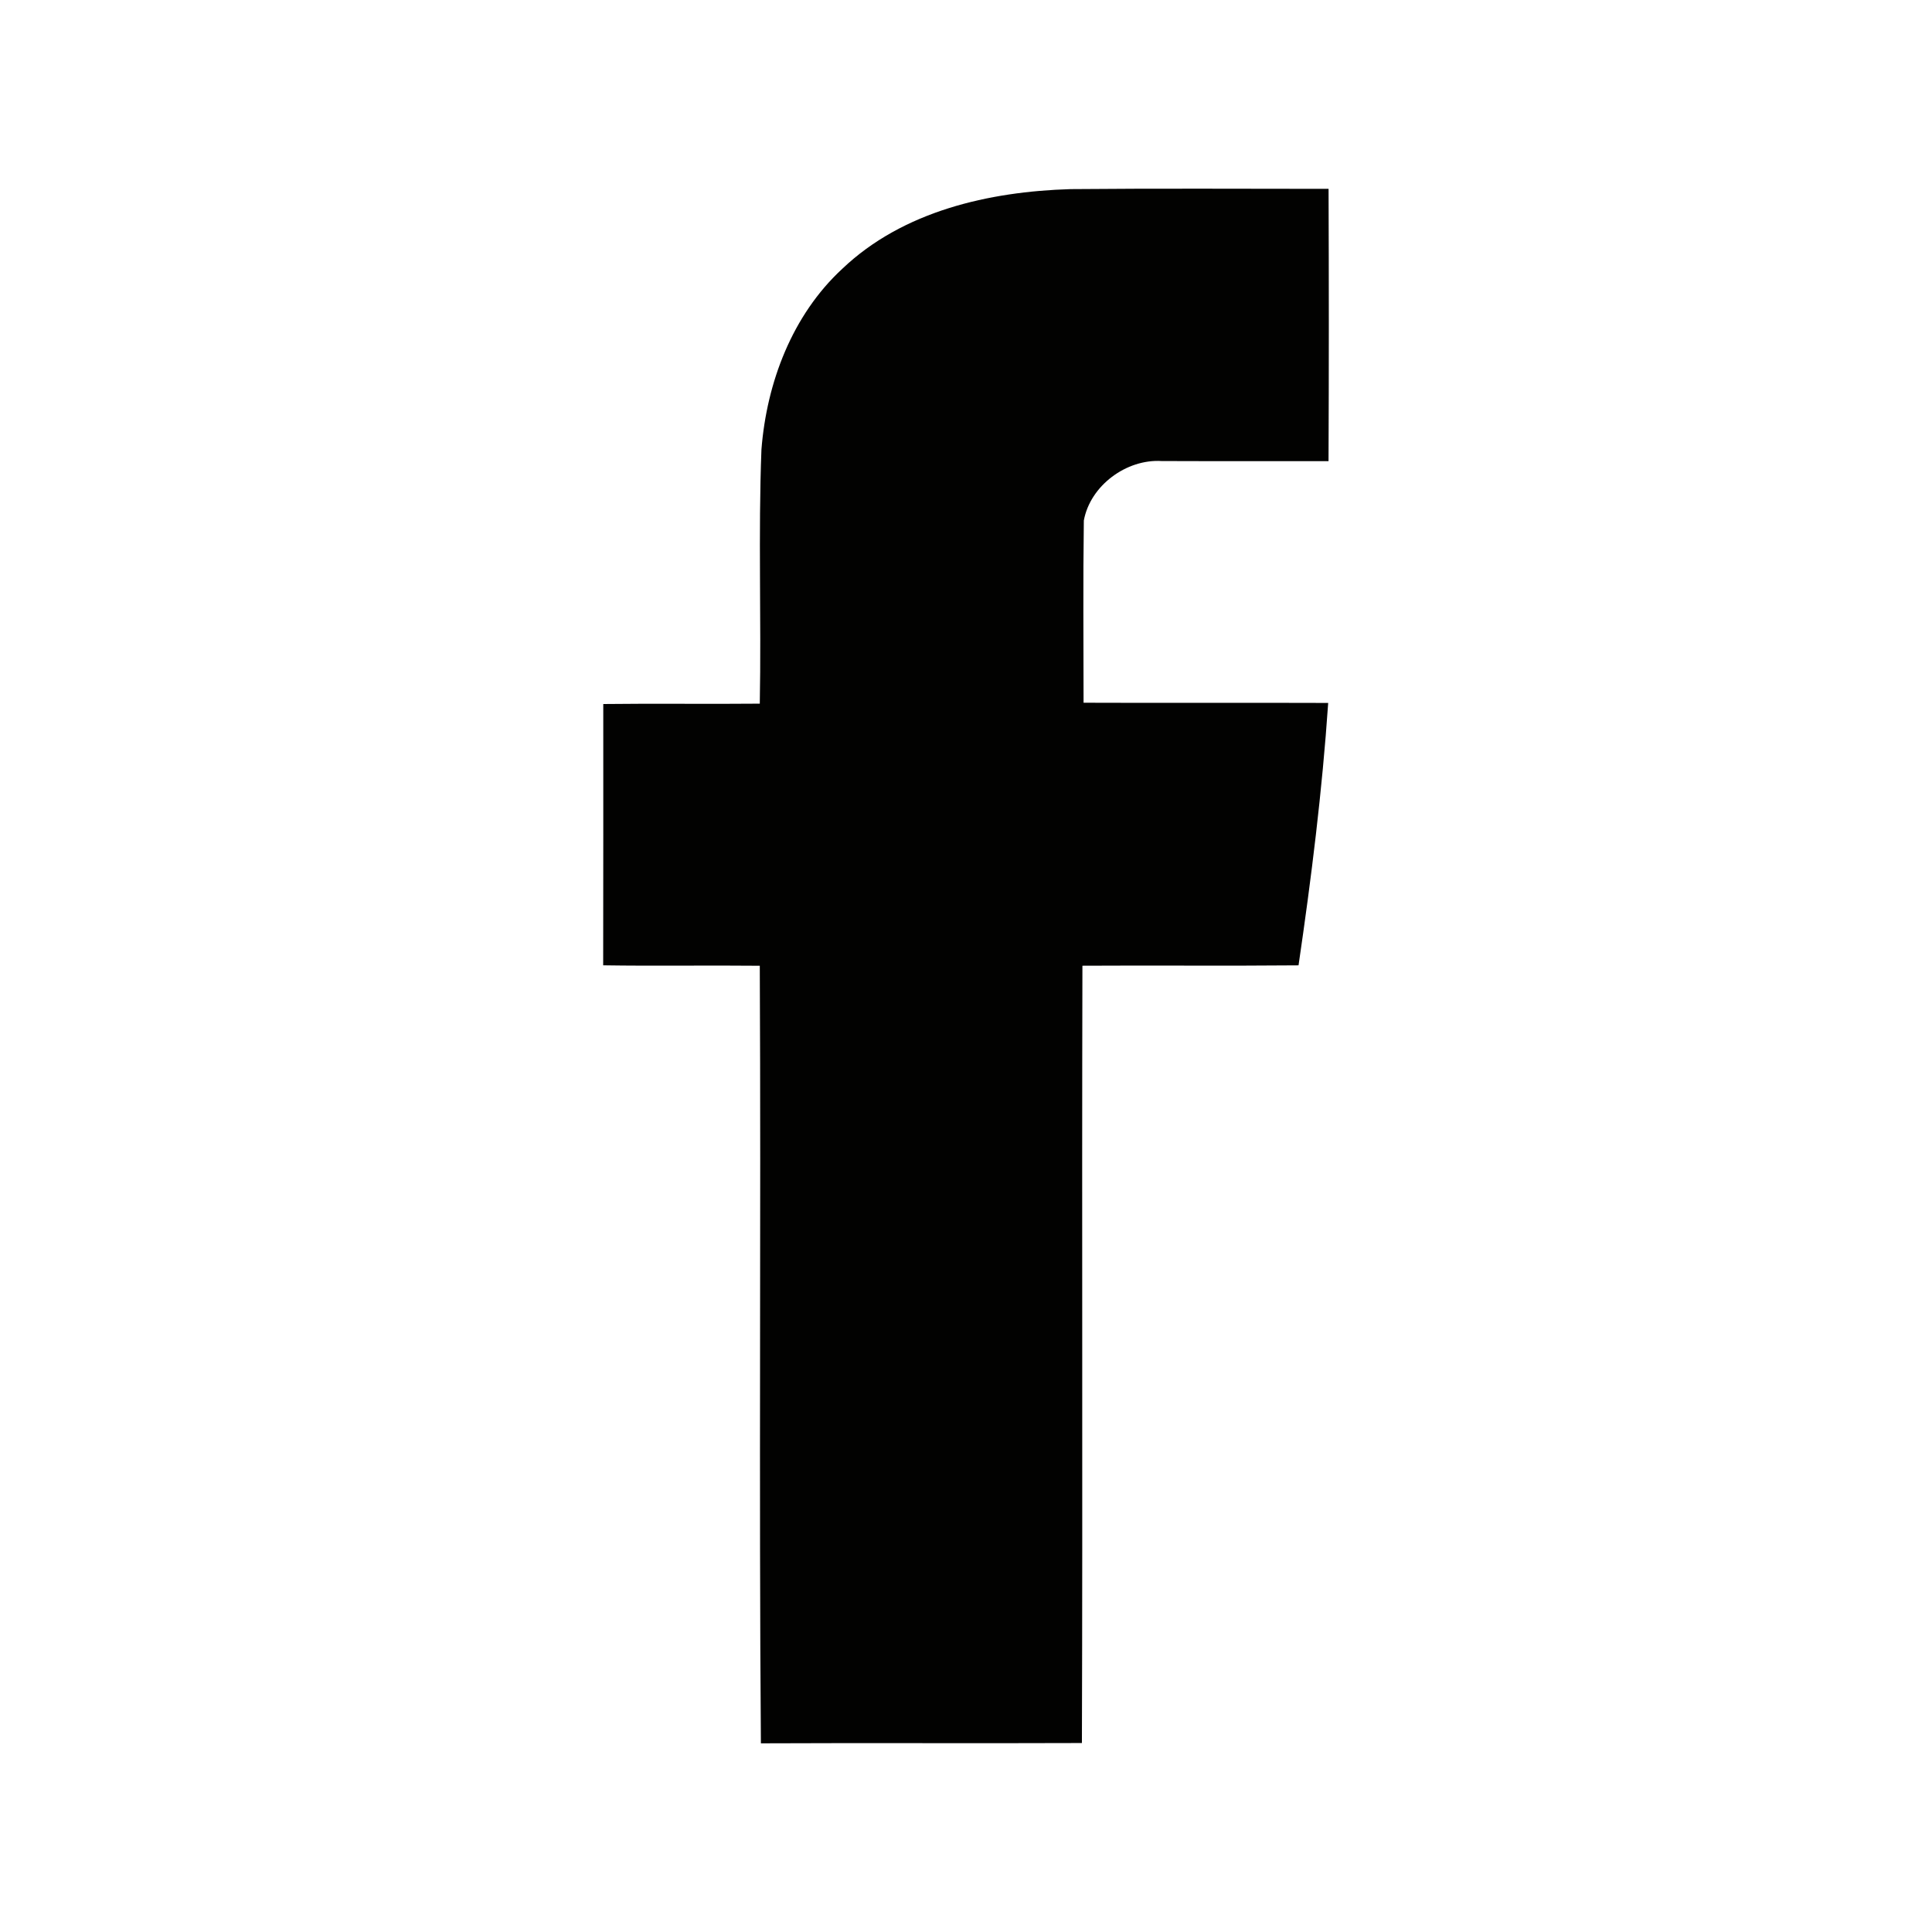
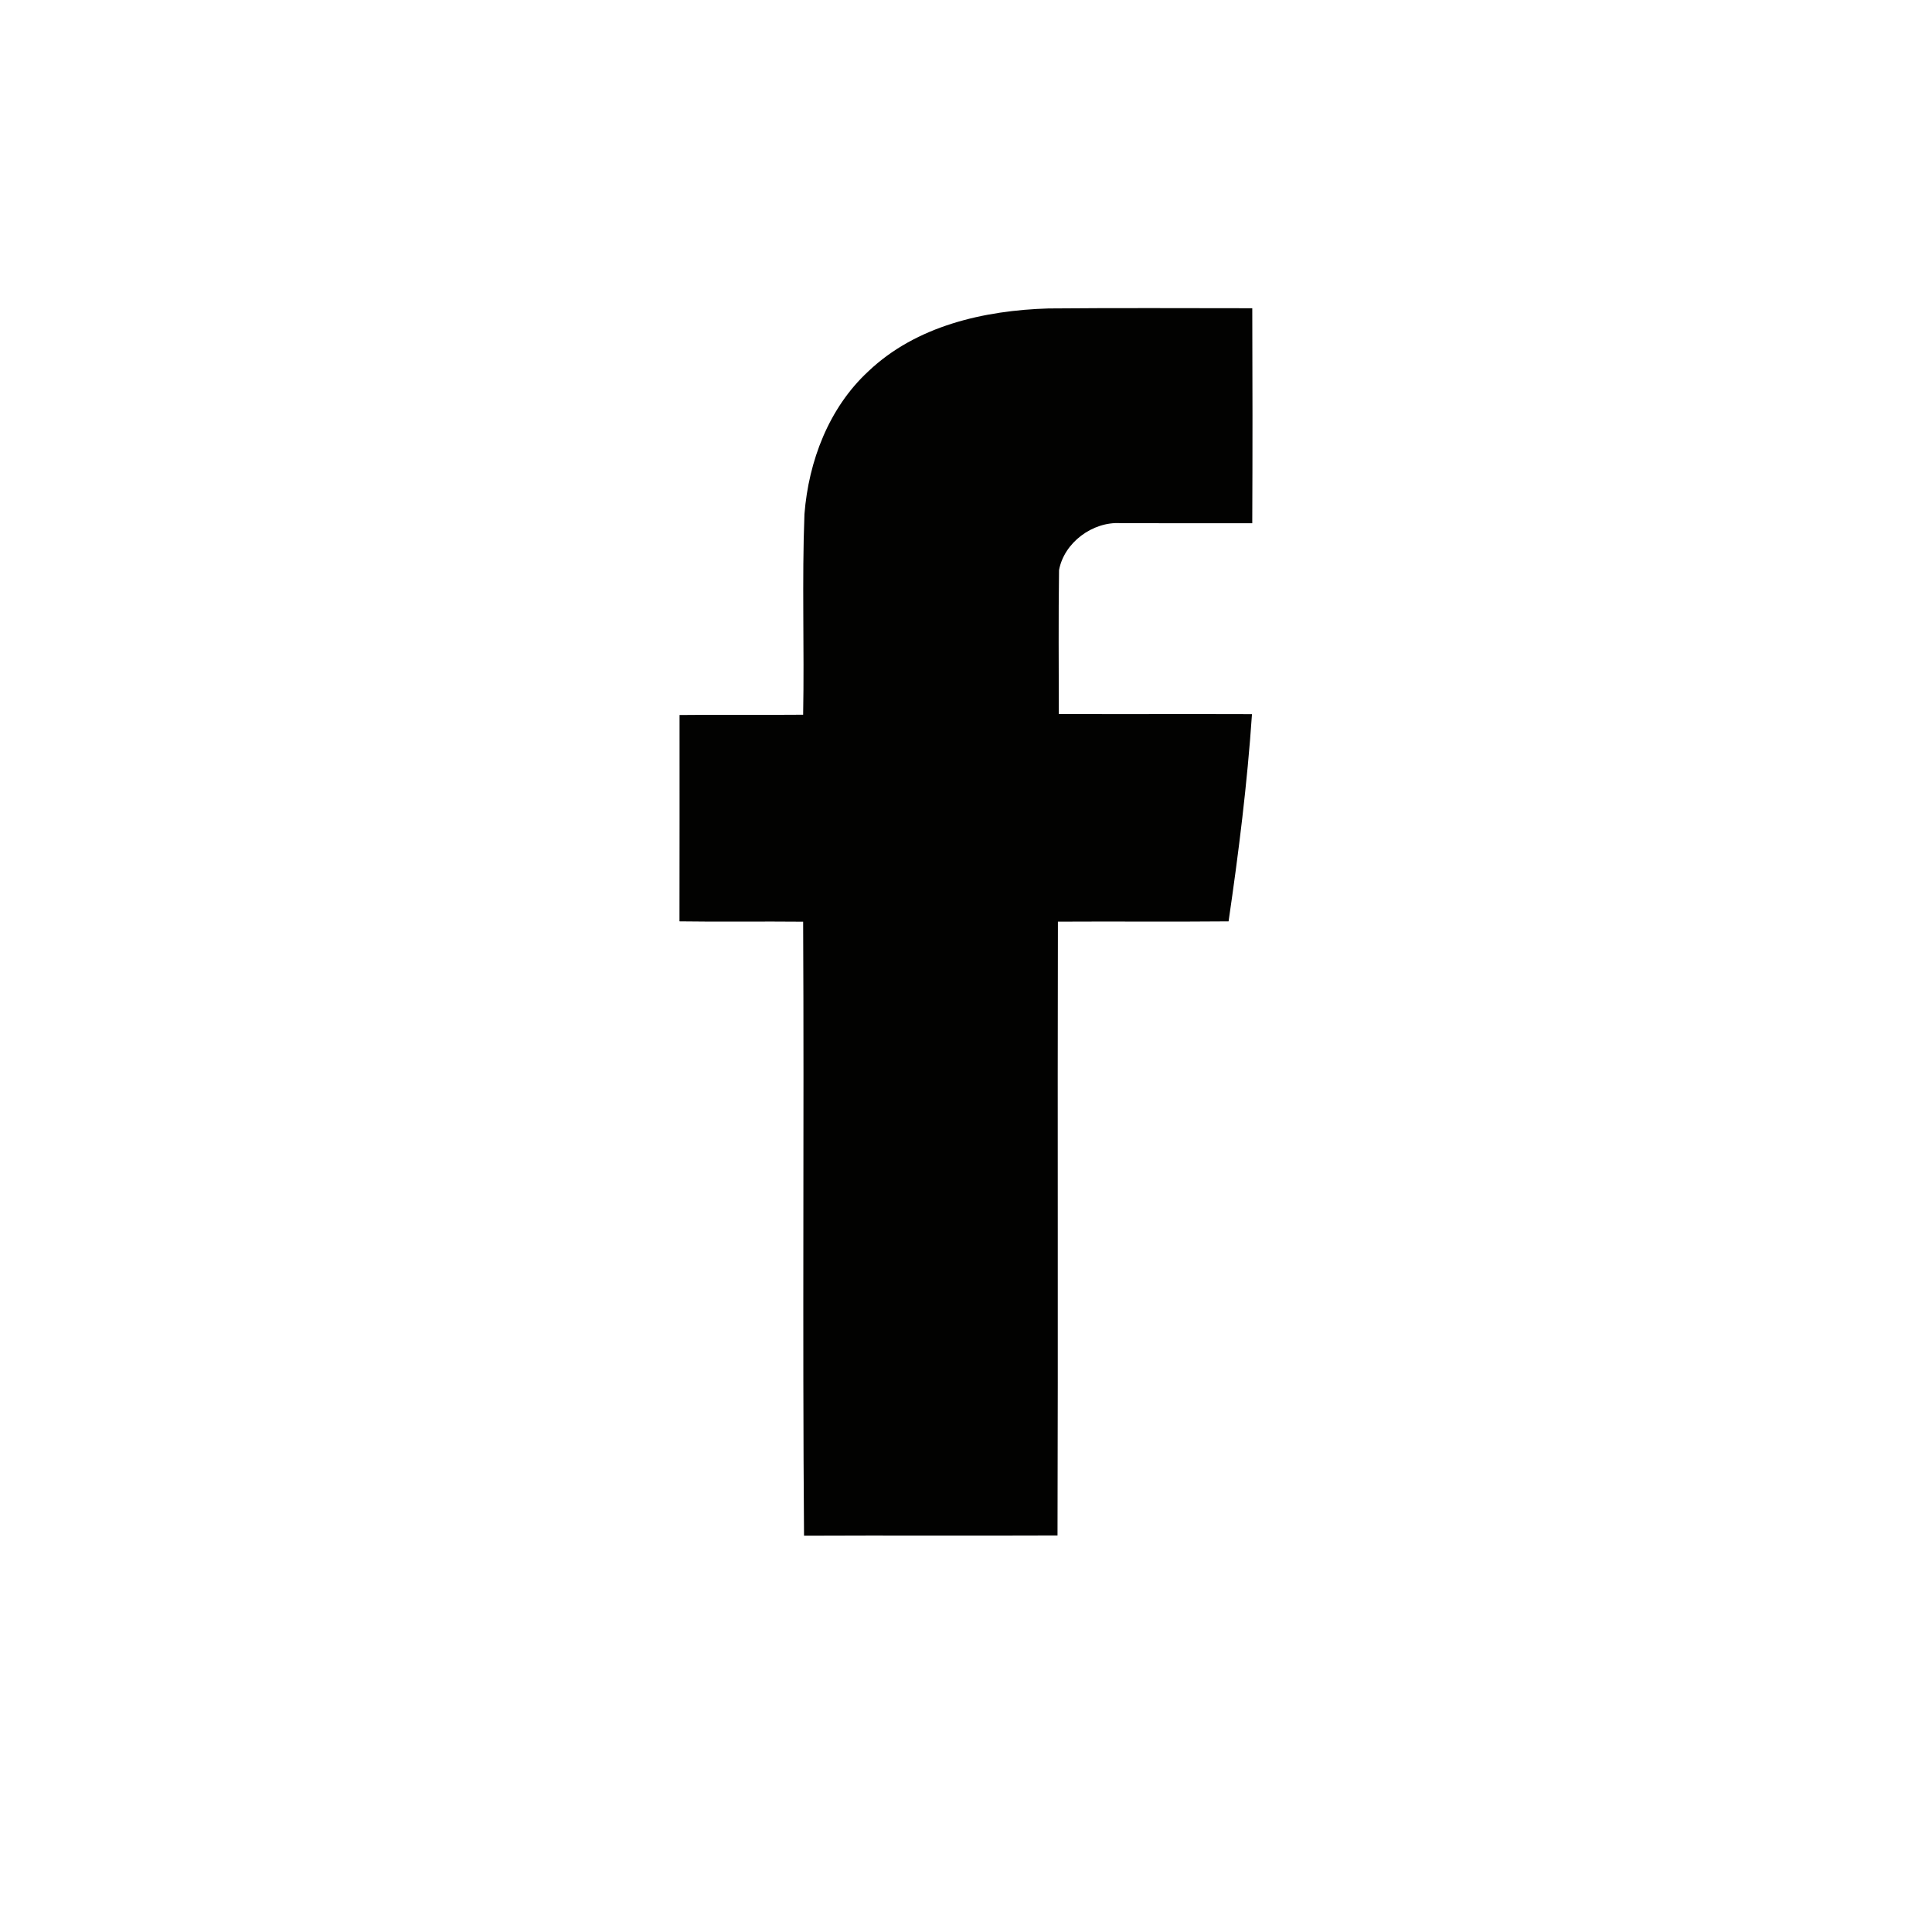
- <svg xmlns="http://www.w3.org/2000/svg" version="1.1" id="Layer_1" x="0px" y="0px" width="512px" height="512px" viewBox="0 0 512 512" enable-background="new 0 0 512 512" xml:space="preserve">
-   <text transform="matrix(1 0 0 1 168.7834 543.8093)">
-     <tspan x="0" y="0" fill="#FFFF00" font-family="'Verdana-Bold'" font-size="20">simpleicon.com</tspan>
-     <tspan x="-159.59" y="24" fill="#FFFF00" font-family="'Verdana'" font-size="20">Collection Of Flat Icon, Symbols And Glyph Icons</tspan>
-   </text>
+ <svg xmlns="http://www.w3.org/2000/svg" version="1.1" id="Layer_1" x="0px" y="0px" width="159.5px" height="159.5px" viewBox="176.25 176.25 159.5 159.5" enable-background="new 176.25 176.25 159.5 159.5" xml:space="preserve">
+   <text transform="matrix(1 0 0 1 168.7832 543.8096)" fill="#FFFF00" font-family="'Verdana-Bold'" font-size="20">simpleicon.com</text>
+   <text transform="matrix(1 0 0 1 9.1934 567.8096)" fill="#FFFF00" font-family="'Verdana'" font-size="20">Collection Of Flat Icon, Symbols And Glyph Icons</text>
  <g id="_x23_020201ff">
-     <path fill="#020201" d="M223.22,71.227c16.066-15.298,38.918-20.465,60.475-21.109c22.799-0.205,45.589-0.081,68.388-0.072   c0.09,24.051,0.098,48.111-0.009,72.161c-14.734-0.026-29.478,0.036-44.212-0.026c-9.343-0.582-18.937,6.5-20.635,15.762   c-0.224,16.093-0.081,32.195-0.072,48.289c21.61,0.089,43.22-0.027,64.829,0.054c-1.582,23.281-4.47,46.456-7.858,69.541   c-19.088,0.179-38.187-0.018-57.274,0.099c-0.17,68.665,0.089,137.33-0.134,205.995c-28.352,0.116-56.721-0.054-85.072,0.08   c-0.537-68.674,0.044-137.383-0.295-206.066c-13.832-0.144-27.672,0.099-41.503-0.116c0.053-23.085,0.018-46.169,0.026-69.246   c13.822-0.169,27.654,0.036,41.477-0.098c0.42-22.442-0.421-44.91,0.438-67.333C203.175,101.384,209.943,83.493,223.22,71.227z" />
+     <path fill="#020201" d="M247.937,206.907c3.952-3.763,9.574-5.034,14.876-5.192c5.607-0.051,11.214-0.02,16.821-0.018   c0.022,5.916,0.025,11.834-0.001,17.75c-3.625-0.006-7.252,0.009-10.876-0.006c-2.299-0.144-4.658,1.599-5.076,3.877   c-0.056,3.958-0.021,7.919-0.018,11.878c5.314,0.022,10.632-0.007,15.947,0.013c-0.389,5.727-1.101,11.428-1.933,17.106   c-4.696,0.044-9.394-0.004-14.089,0.024c-0.042,16.892,0.021,33.781-0.033,50.672c-6.975,0.029-13.953-0.012-20.927,0.02   c-0.132-16.893,0.011-33.795-0.073-50.688c-3.402-0.036-6.807,0.024-10.209-0.029c0.013-5.679,0.004-11.357,0.006-17.034   c3.4-0.042,6.803,0.008,10.203-0.024c0.104-5.521-0.104-11.047,0.108-16.562C243.006,214.326,244.671,209.925,247.937,206.907z" />
  </g>
</svg>
